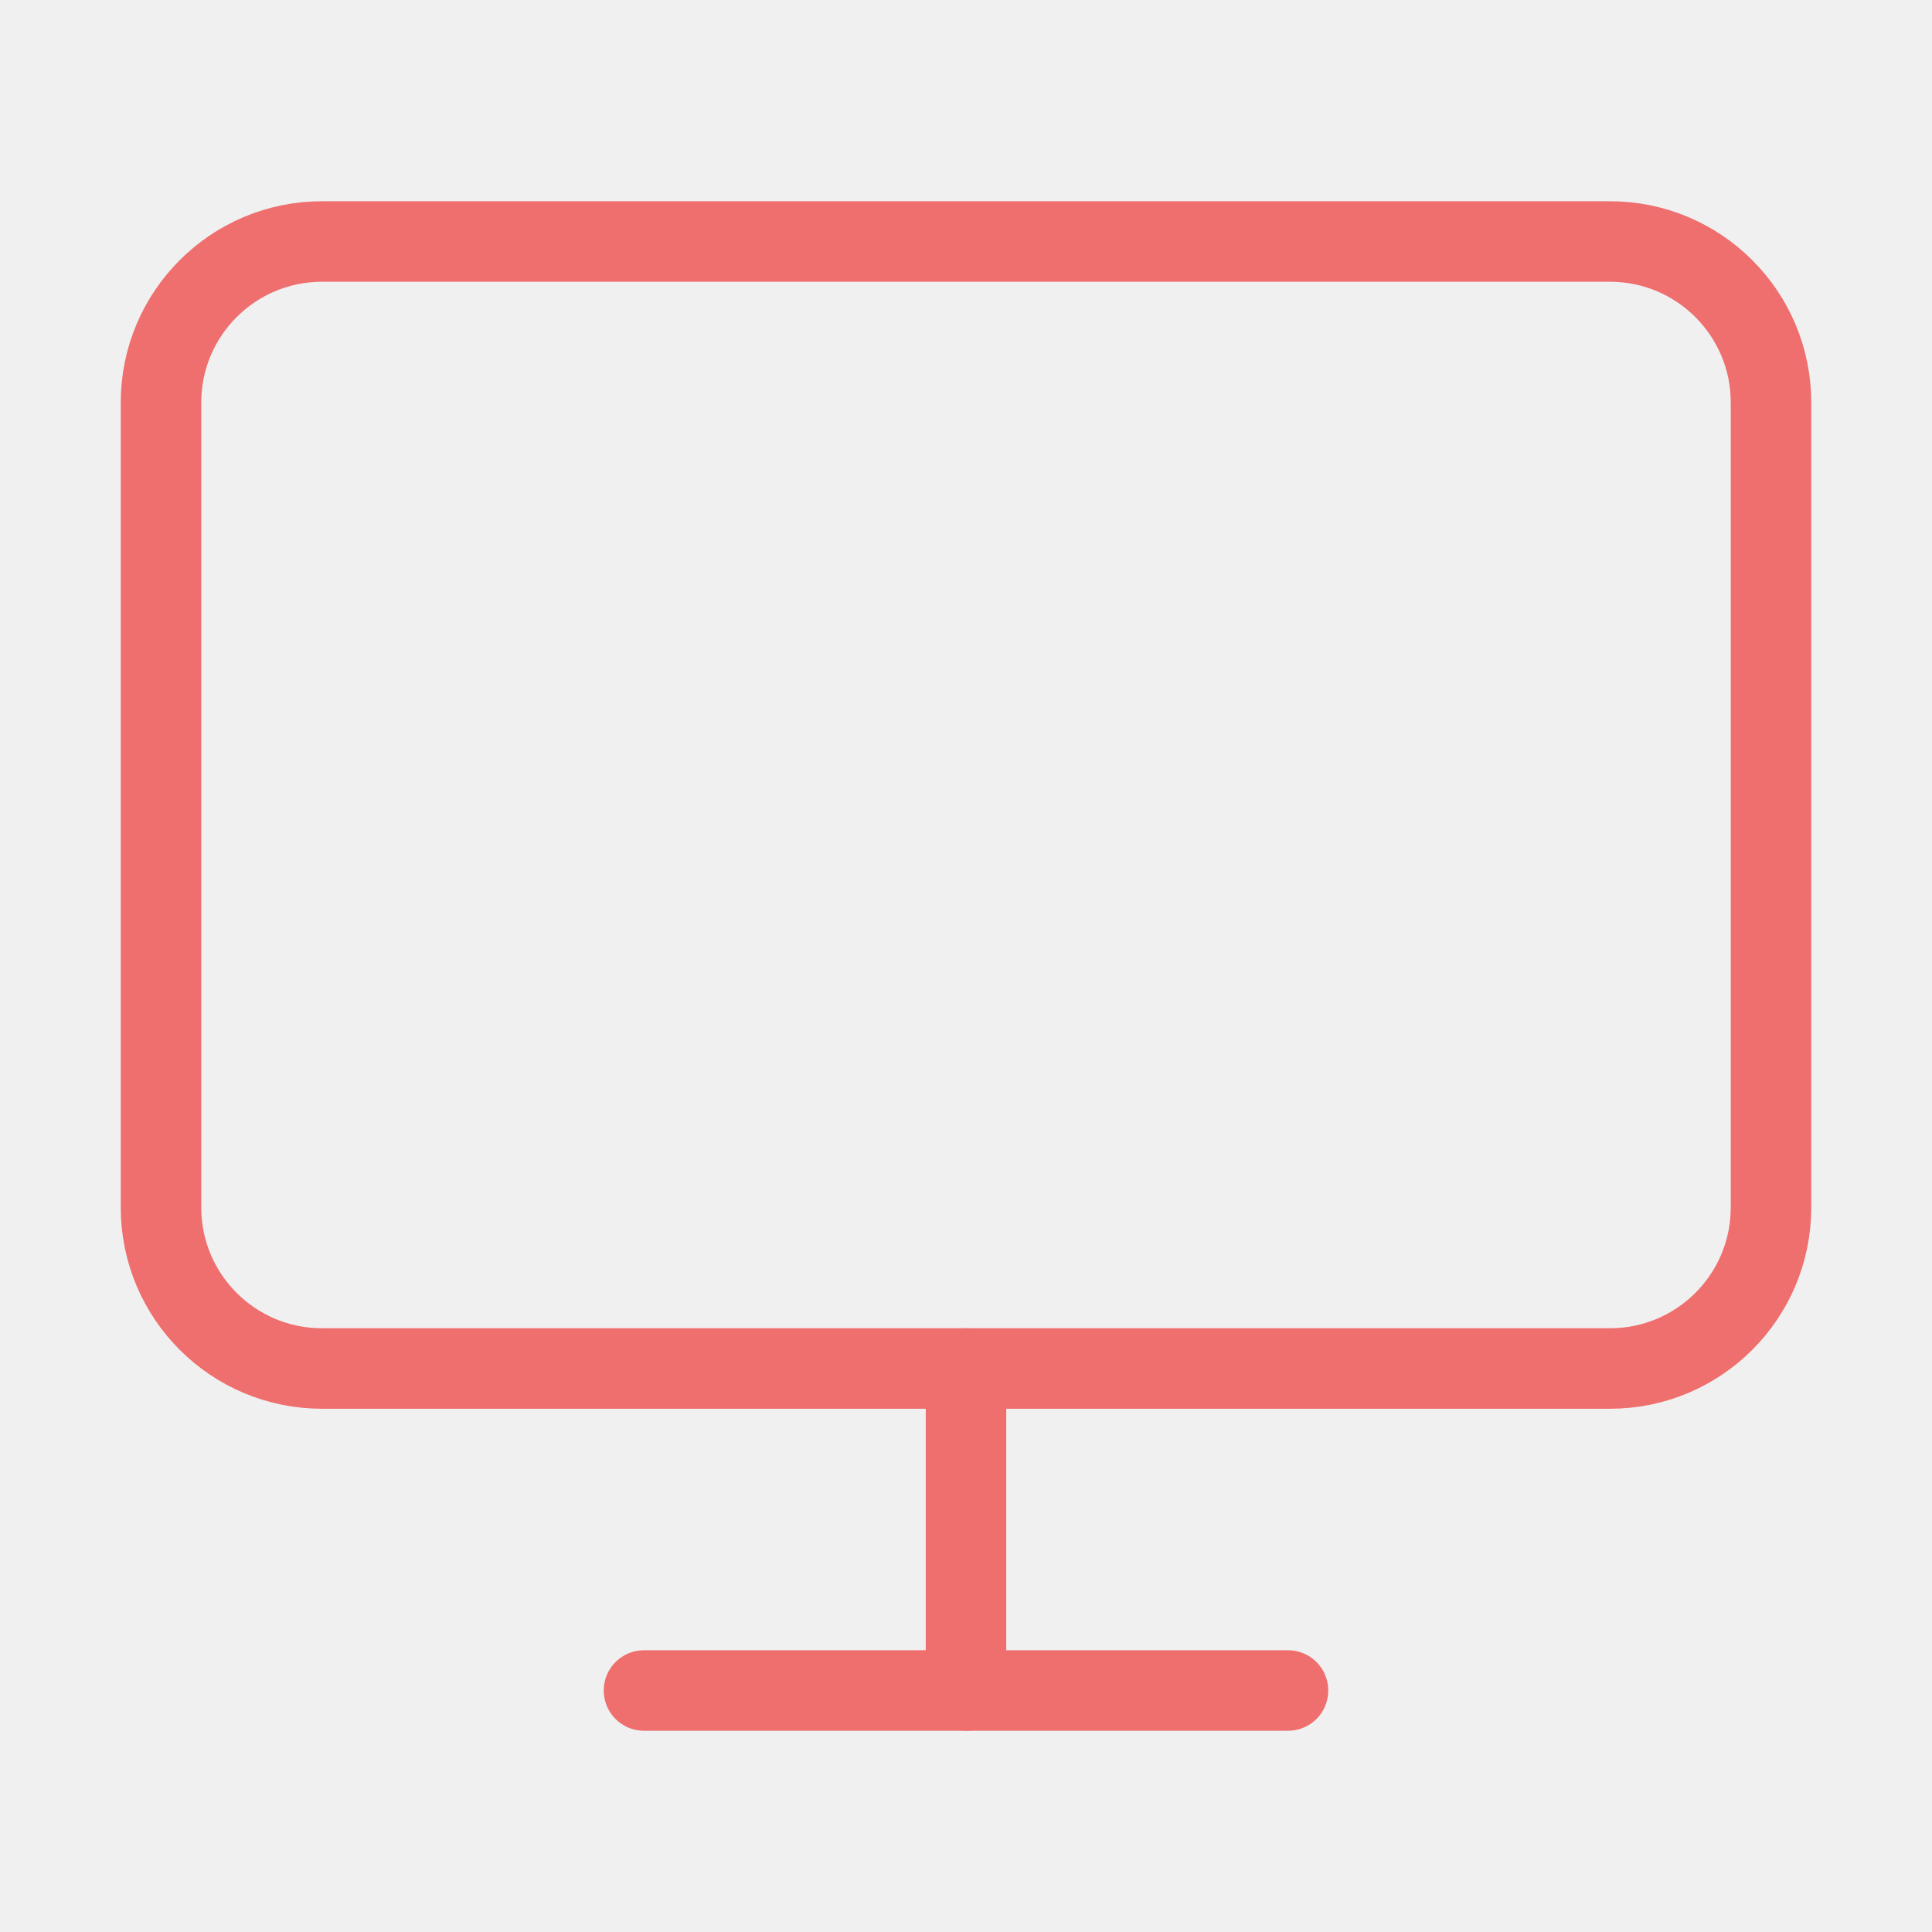
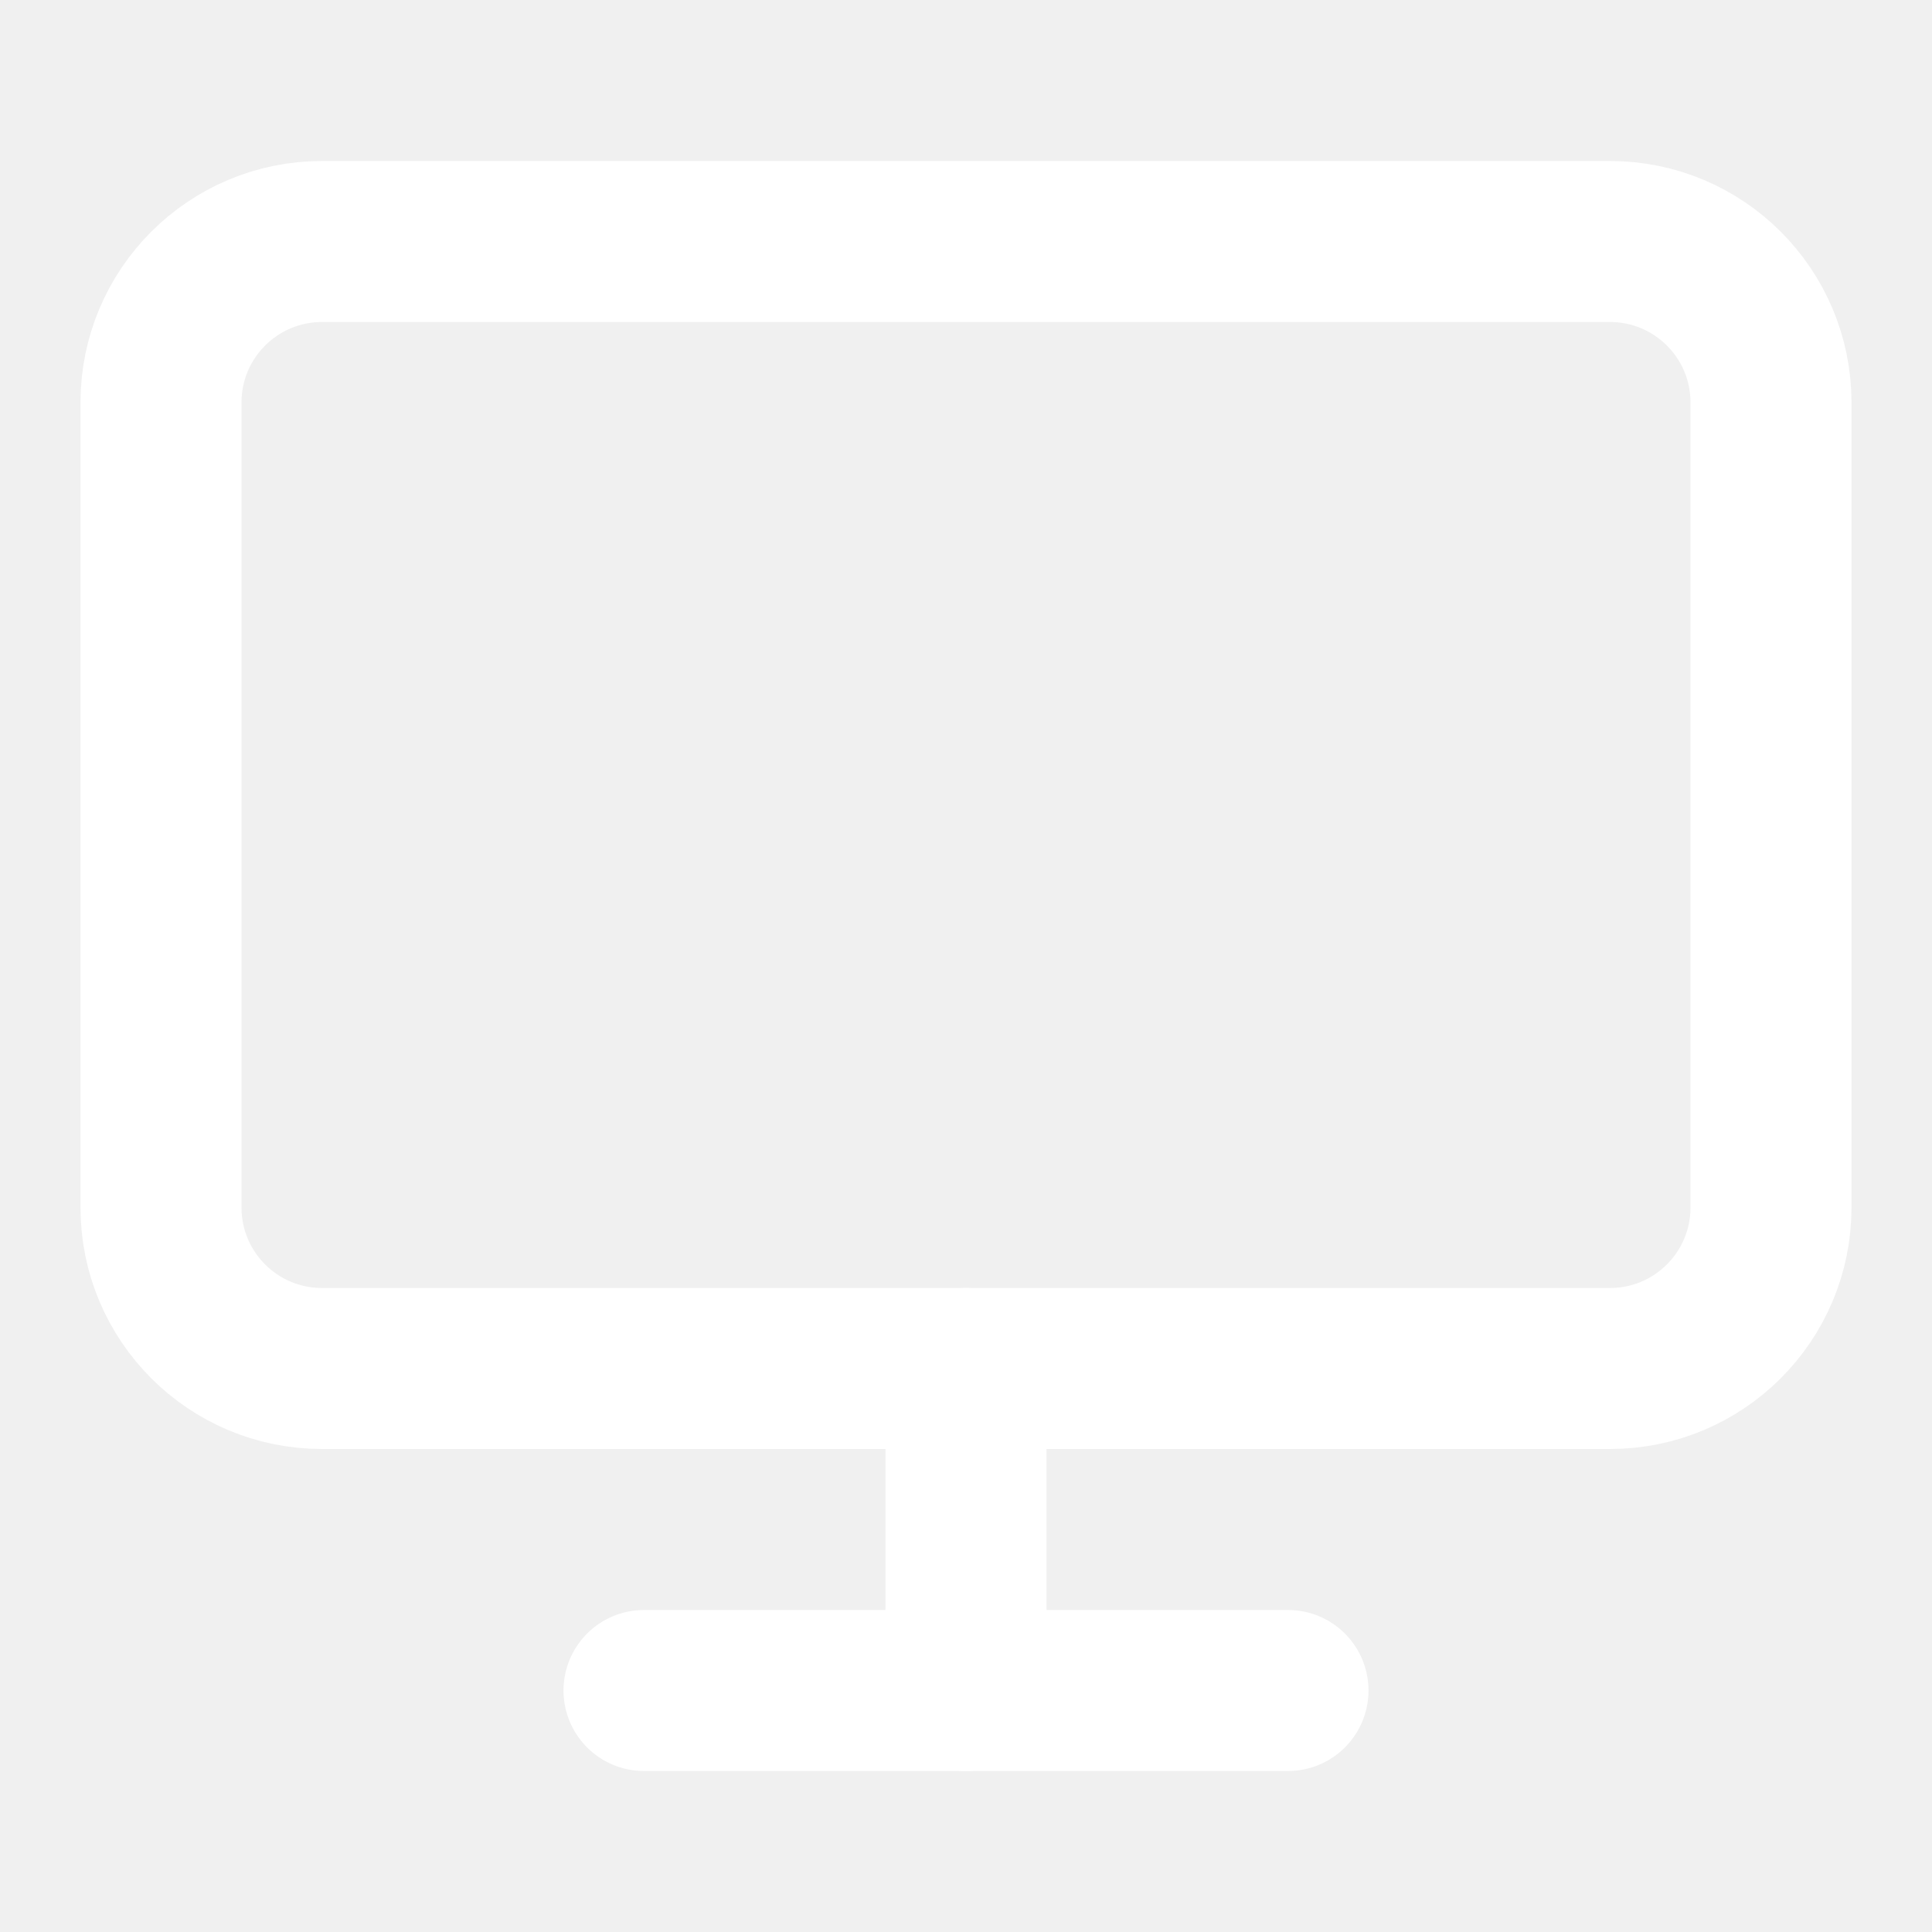
- <svg xmlns="http://www.w3.org/2000/svg" width="24" height="24" viewBox="0 0 24 24" fill="none" stroke="#ef6e6e" stroke-width="1" stroke-linecap="round" stroke-linejoin="round" class="feather feather-monitor">
+ <svg xmlns="http://www.w3.org/2000/svg" width="24" height="24" viewBox="0 0 24 24" fill="none" stroke="#fff" stroke-width="2" stroke-linecap="round" stroke-linejoin="round" class="feather feather-monitor">
  <rect x="2" y="3" width="20" height="14" rx="2" ry="2" />
  <line x1="8" y1="21" x2="16" y2="21" />
  <line x1="12" y1="17" x2="12" y2="21" />
</svg>
